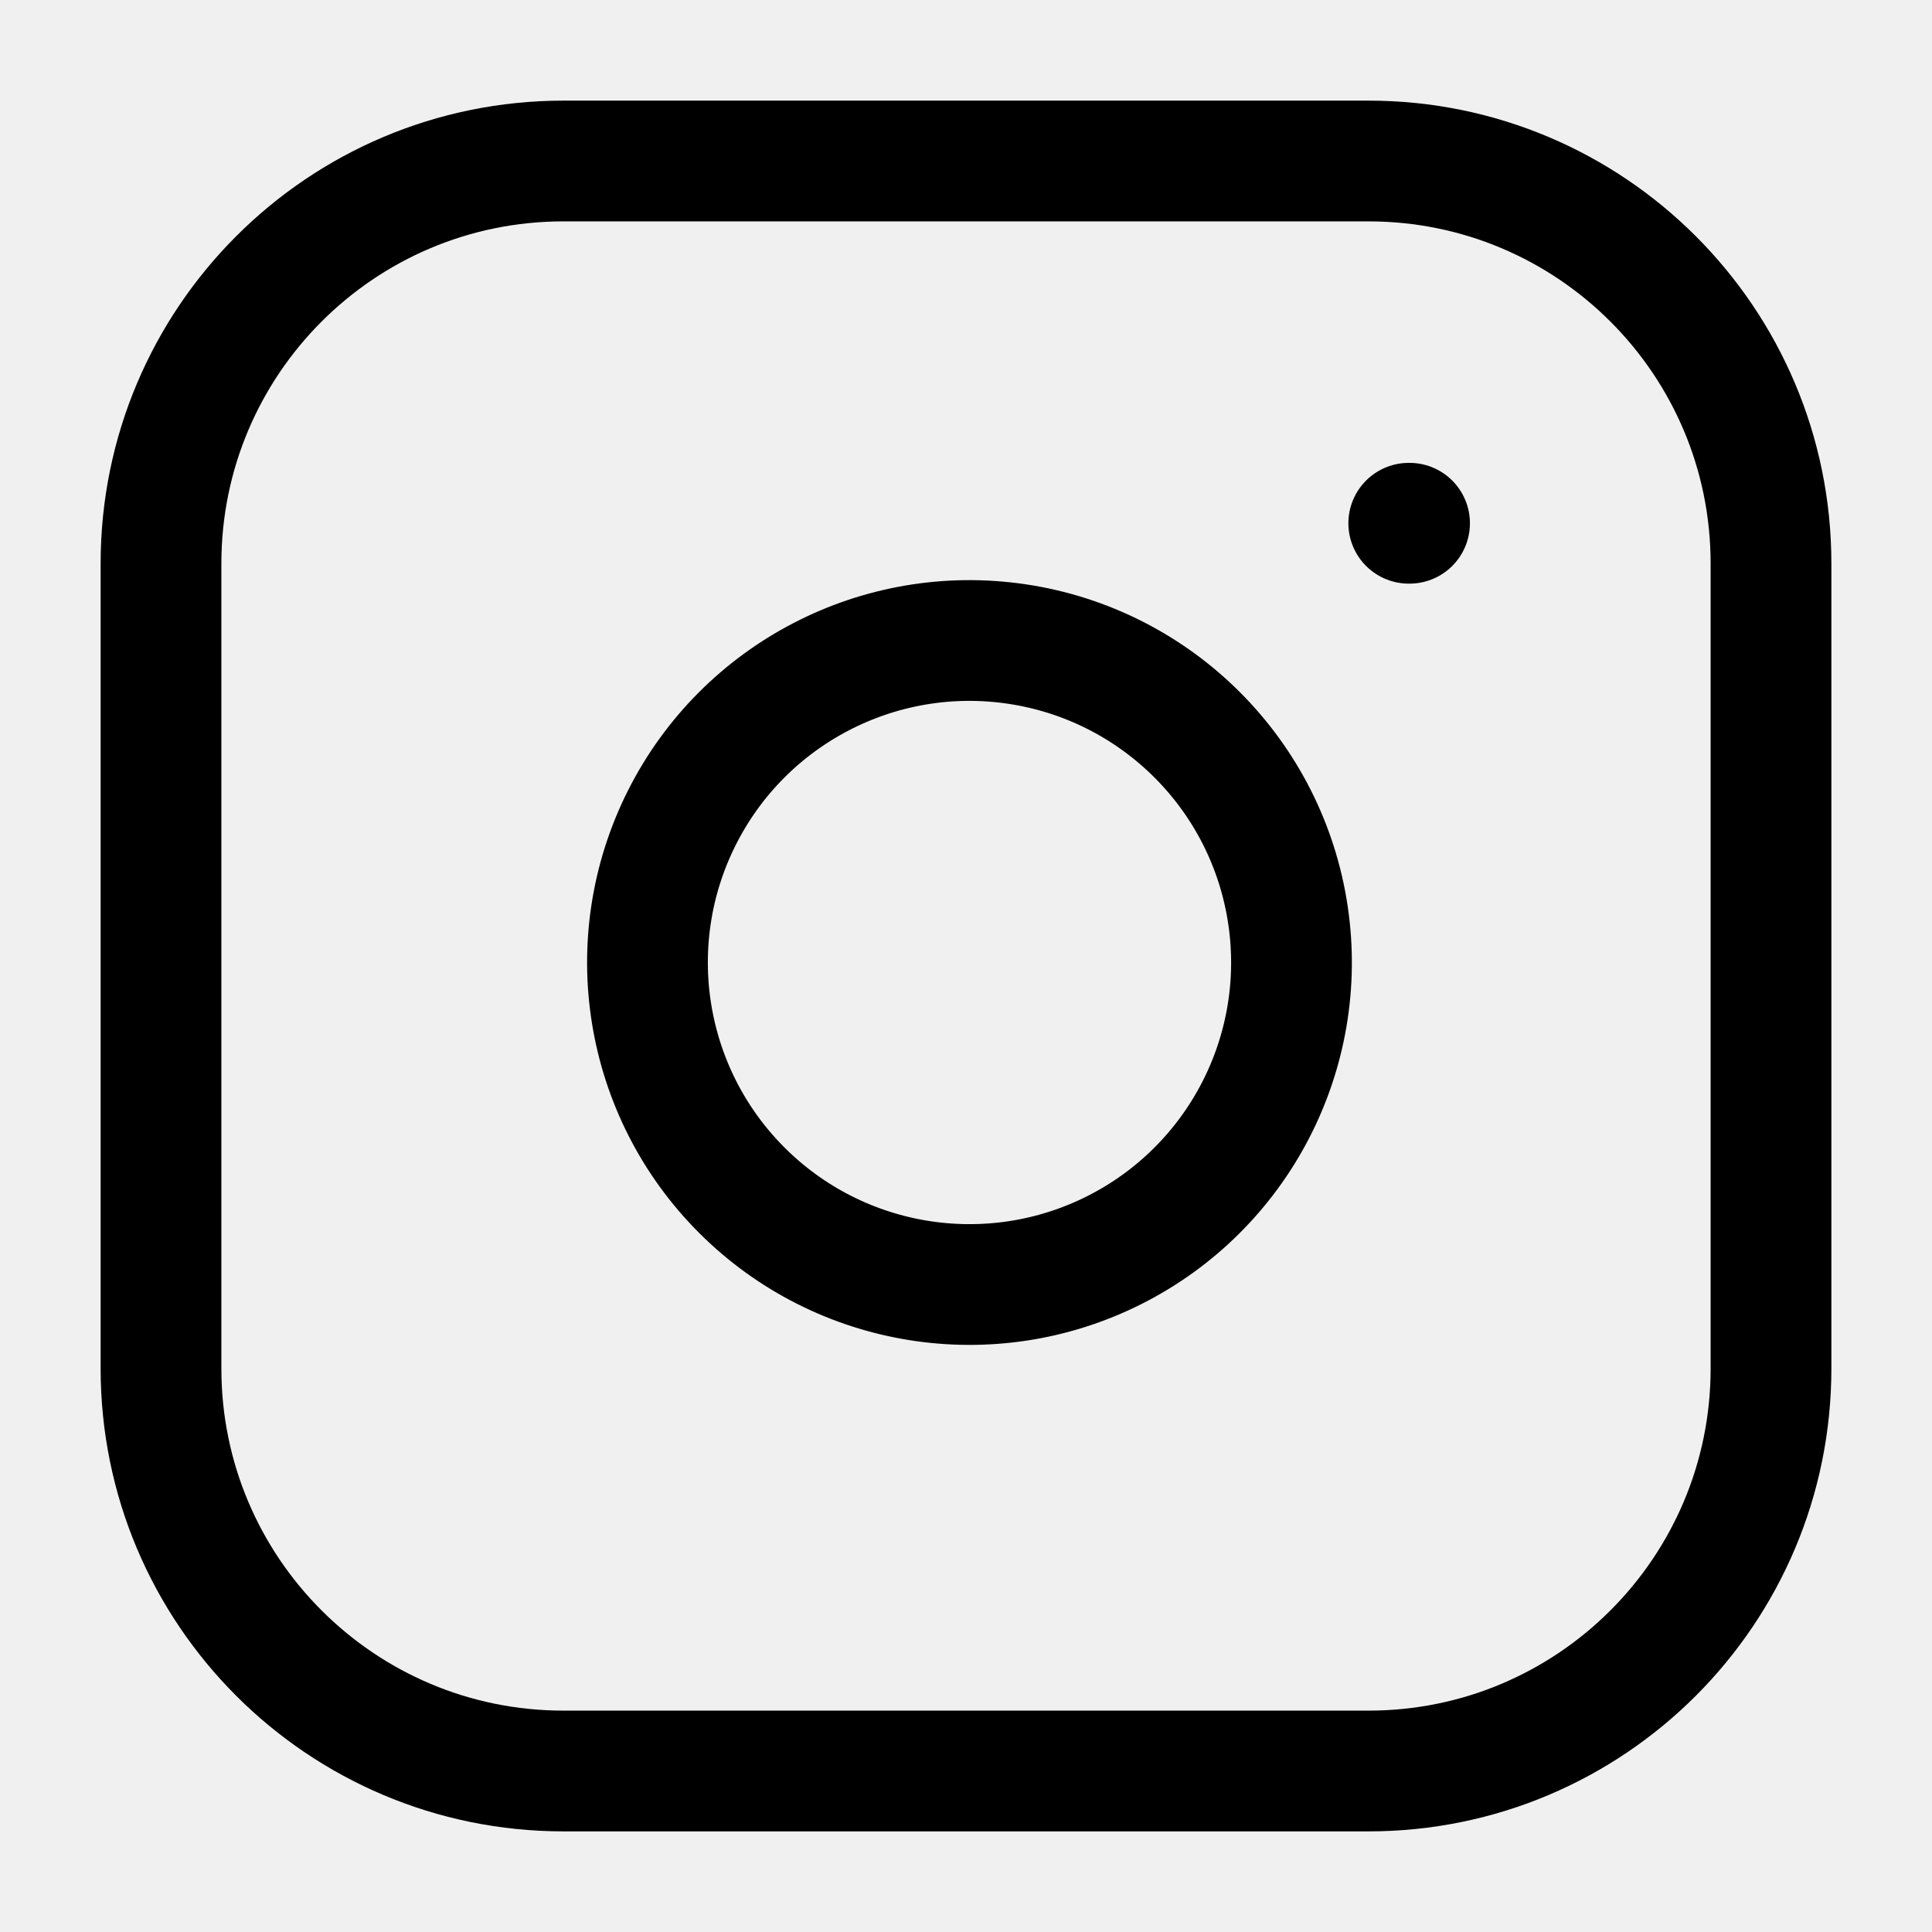
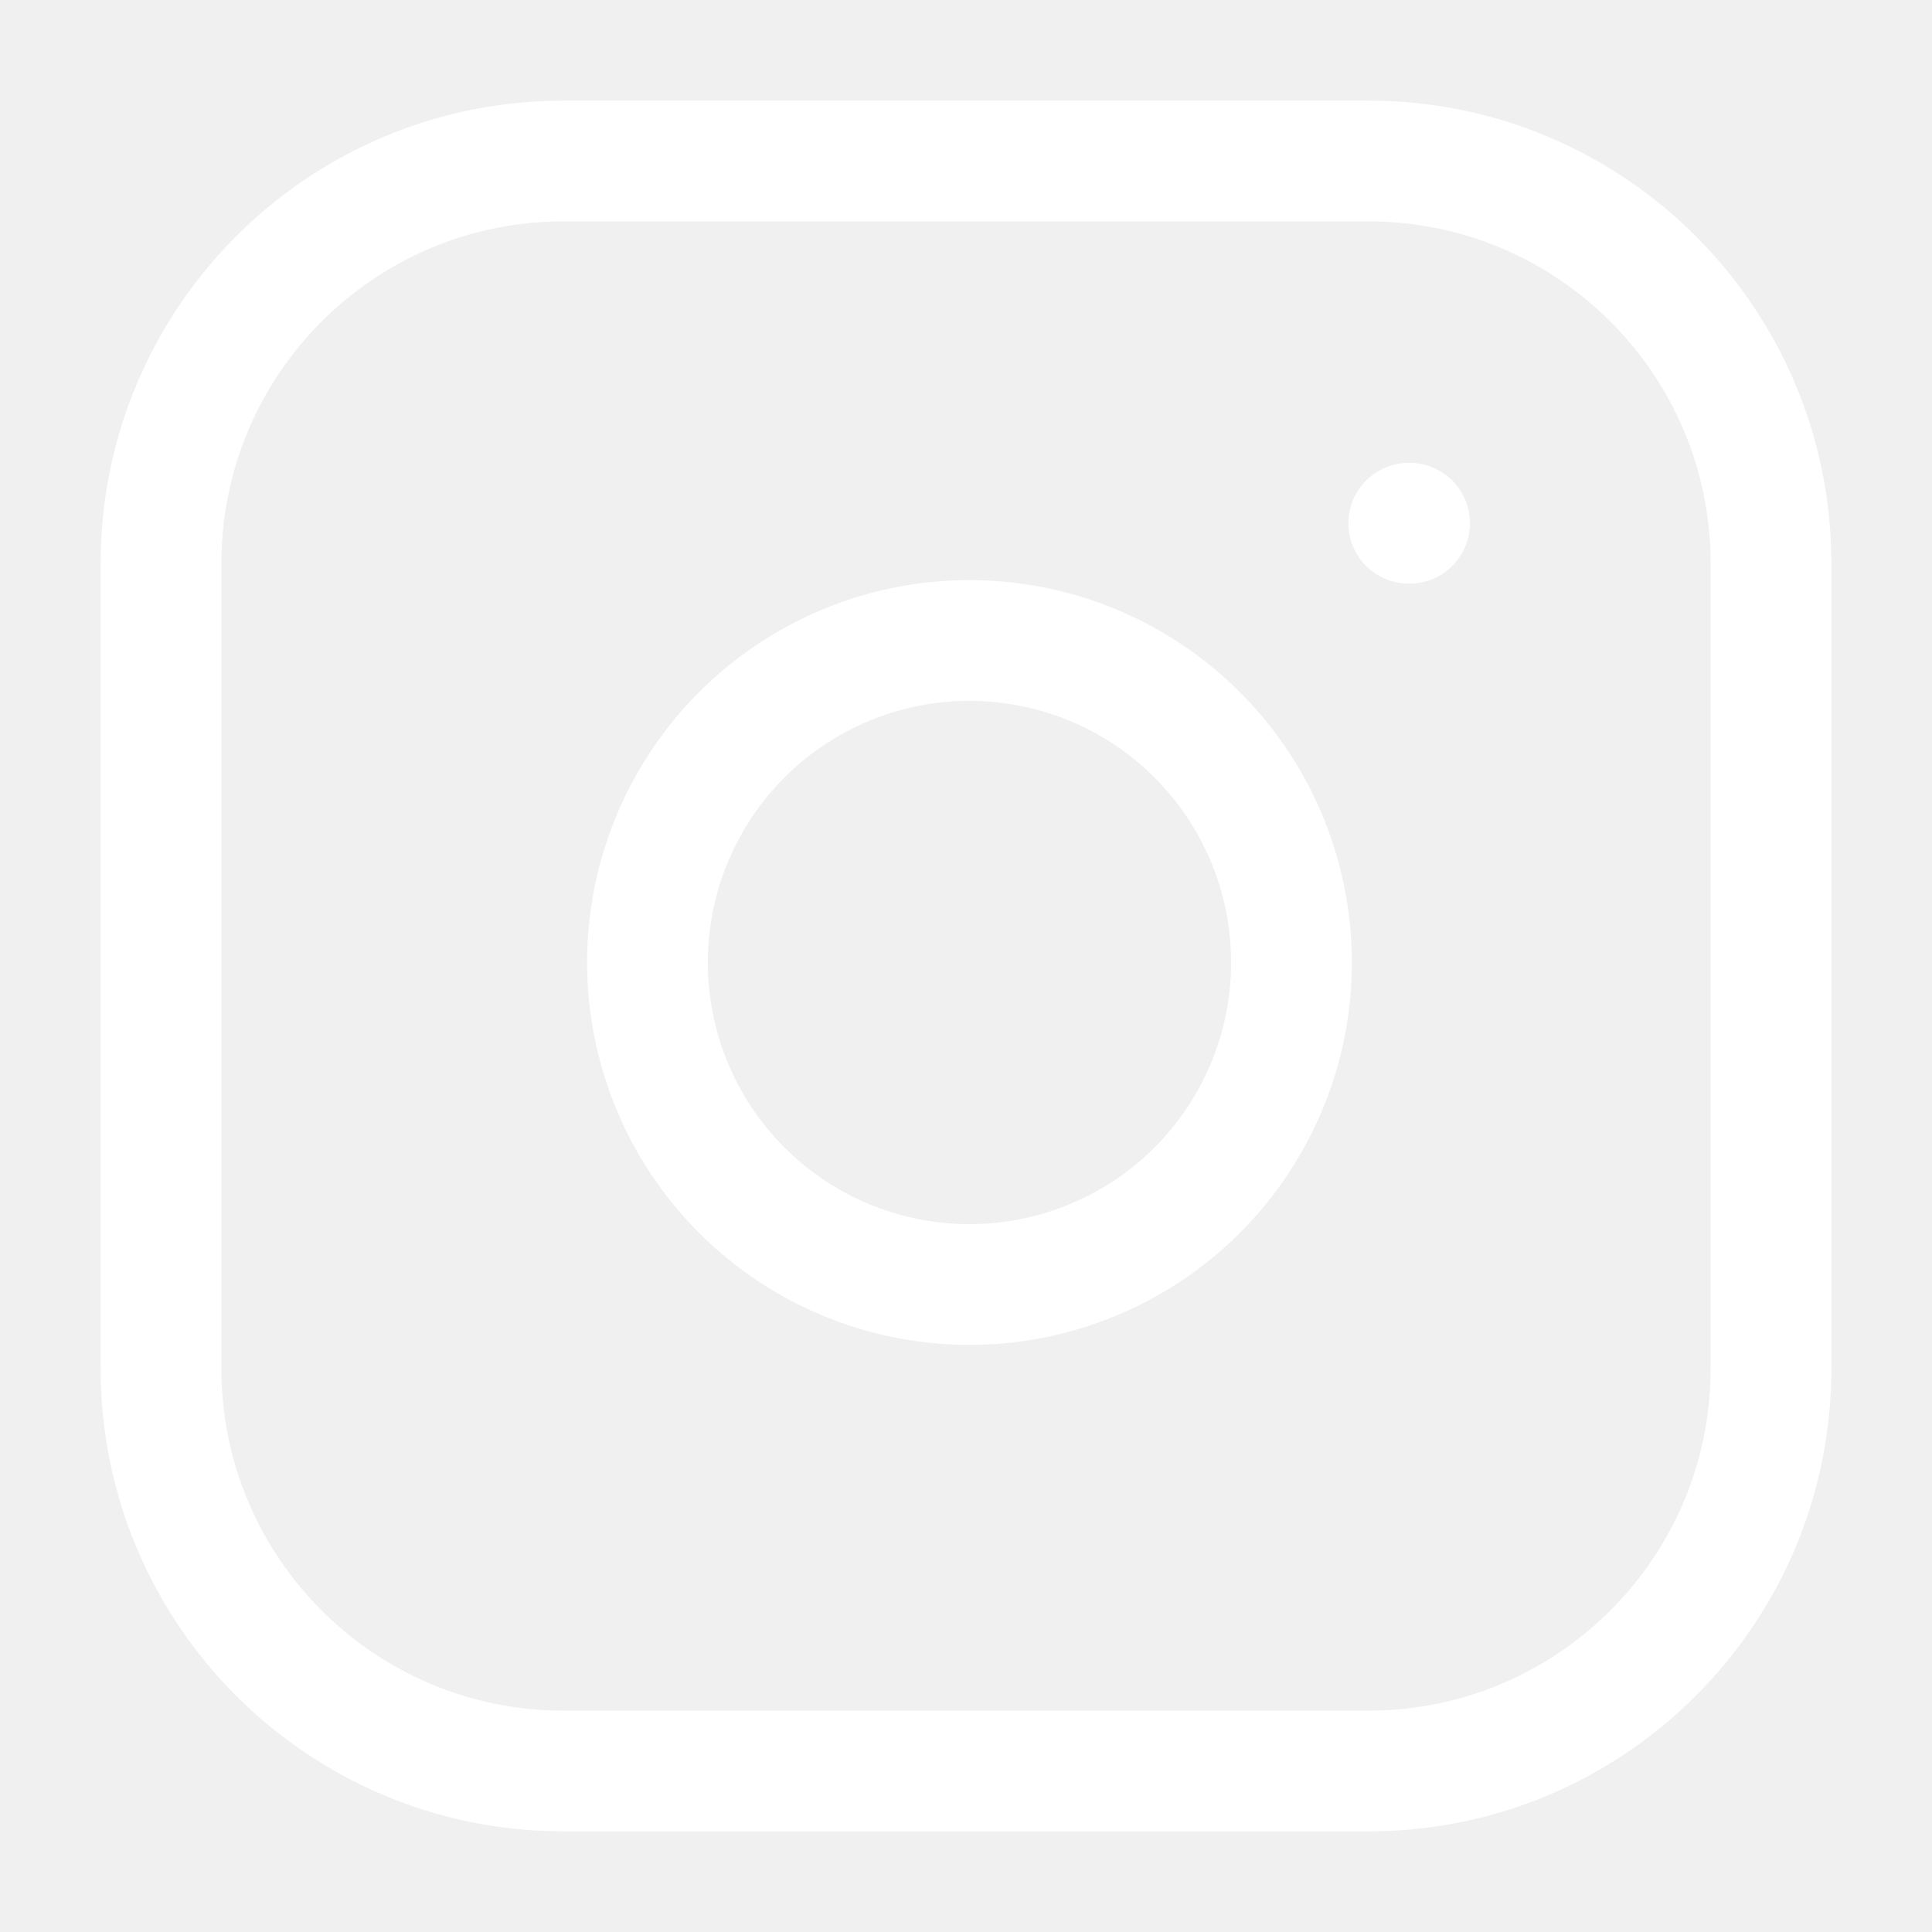
- <svg xmlns="http://www.w3.org/2000/svg" width="28" height="28" viewBox="0 0 24 24" fill="none" stroke="currentColor" stroke-width="1.5" stroke-linecap="round" stroke-linejoin="round" class="feather feather-instagram">
+ <svg xmlns="http://www.w3.org/2000/svg" width="28" height="28" viewBox="0 0 24 24" fill="none" stroke="white" stroke-width="1.5" stroke-linecap="round" stroke-linejoin="round" class="feather feather-instagram">
  <rect x="2" y="2" width="20" height="20" rx="5" ry="5" />
  <path d="M16 11.37A4 4 0 1 1 12.63 8 4 4 0 0 1 16 11.37z" />
  <line x1="17.5" y1="6.5" x2="17.51" y2="6.5" />
</svg>
